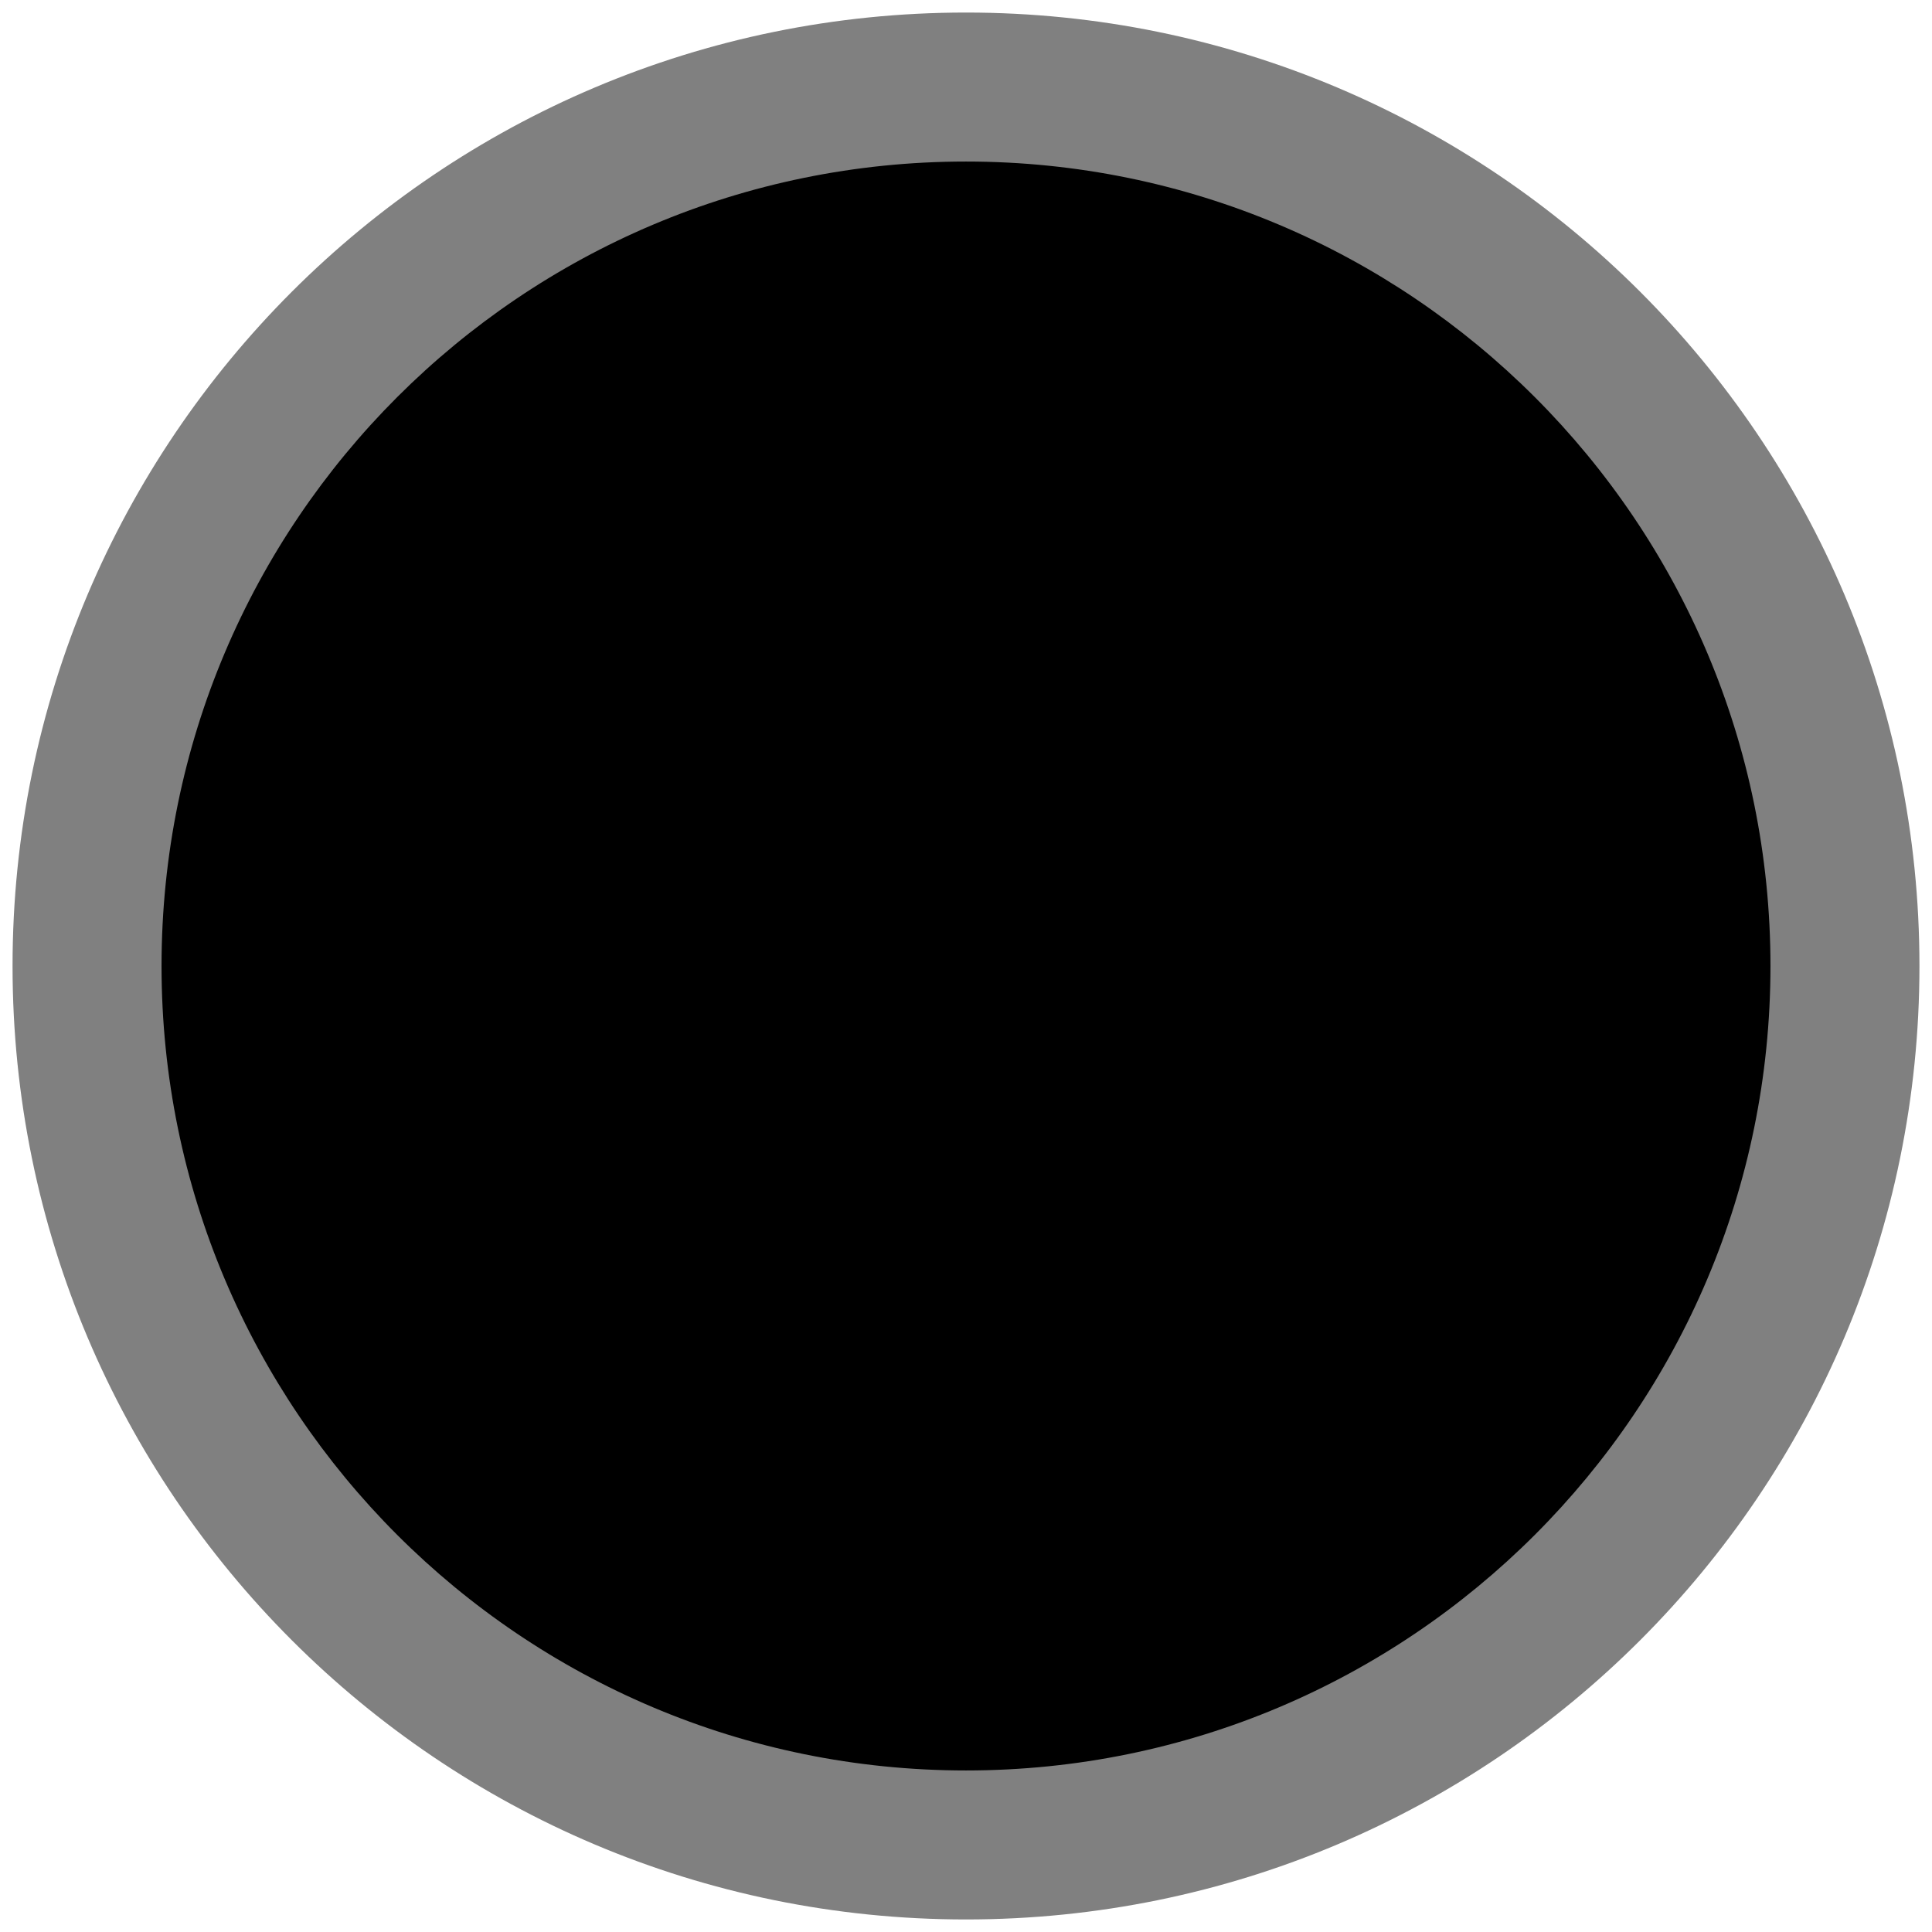
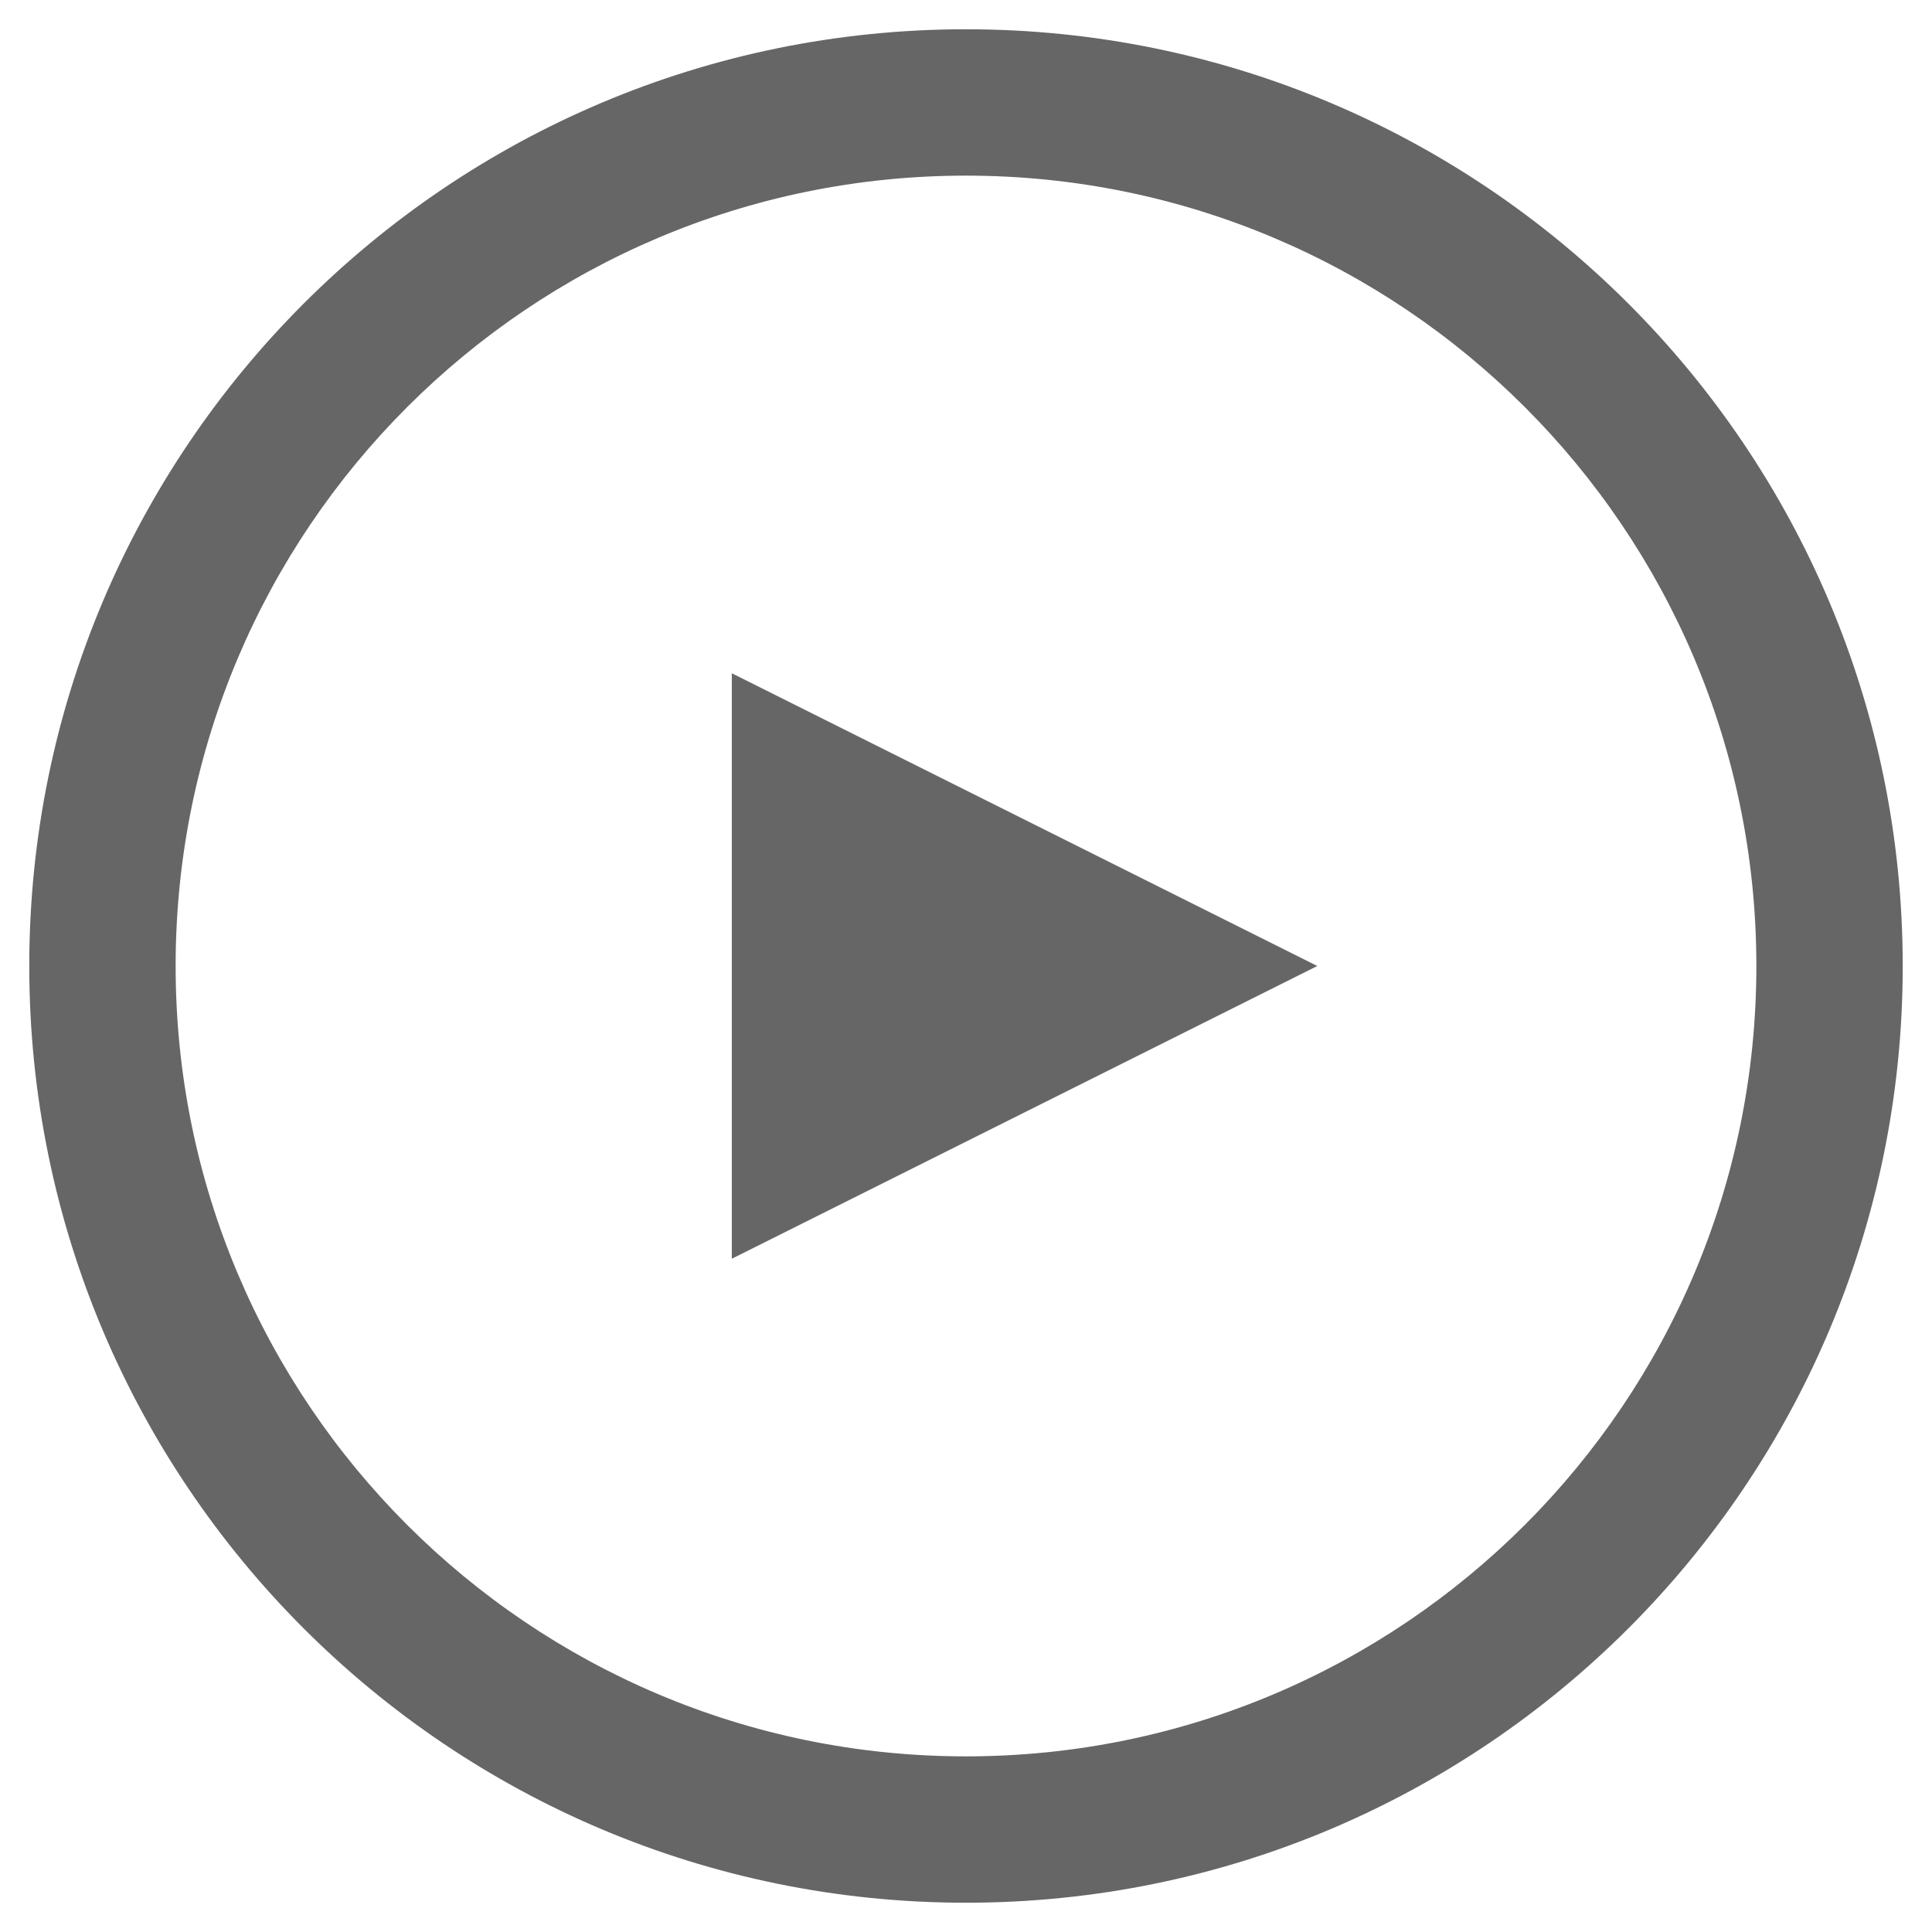
- <svg xmlns="http://www.w3.org/2000/svg" xml:space="preserve" id="Layer_1" viewBox="0 0 77 77" height="77" width="77" version="1.1">
-   <defs id="defs17546" />
-   <g style="fill:#000000;fill-opacity:1" id="g17550" transform="matrix(2.375,0,0,2.375,-0.6875,-0.6875)" />
-   <g id="g4469">
-     <ellipse ry="34.867" rx="35.1" cy="38.538" cx="38.695" id="path4323" style="color:#000000;display:inline;overflow:visible;visibility:visible;opacity:1;fill:#000000;fill-opacity:1;fill-rule:nonzero;stroke:#ff0000;stroke-width:0.962;stroke-linecap:butt;stroke-linejoin:miter;stroke-miterlimit:4;stroke-dasharray:none;stroke-dashoffset:0;stroke-opacity:1;marker:none;enable-background:accumulate" />
-     <path d="m 38.5,0.5 c -20.988,0 -38,17.012 -38,38 0,20.988 17.012,38 38,38 20.988,0 38,-17.012 38,-38 0,-20.988 -17.012,-38 -38,-38 z m 0,70.062 C 20.792,70.562 6.438,56.208 6.438,38.5 6.438,20.792 20.792,6.438 38.5,6.438 c 17.708,0 32.062,14.354 32.062,32.062 0,17.708 -14.354,32.062 -32.062,32.062 z" id="path17540" style="fill:#808080;fill-opacity:1" />
+ <svg xmlns="http://www.w3.org/2000/svg" version="1.1" width="33" height="33" viewBox="0 0 33 33" id="Layer_1" xml:space="preserve">
+   <defs id="defs16034" />
+   <g transform="matrix(0.0625,0,0,0.0625,0.5,0.5)" id="g16026" style="fill:#666666">
+     <path d="M 256,0 C 114.609,0 0,114.609 0,256 0,397.391 114.609,512 256,512 397.391,512 512,397.391 512,256 512,114.609 397.391,0 256,0 z m 0,472 C 136.703,472 40,375.297 40,256 40,136.703 136.703,40 256,40 c 119.297,0 216,96.703 216,216 0,119.297 -96.703,216 -216,216 z" id="path16028" style="fill:#666666" />
+     <polygon points="192,336 352,256 192,176 " id="polygon16030" style="fill:#666666" />
  </g>
</svg>
